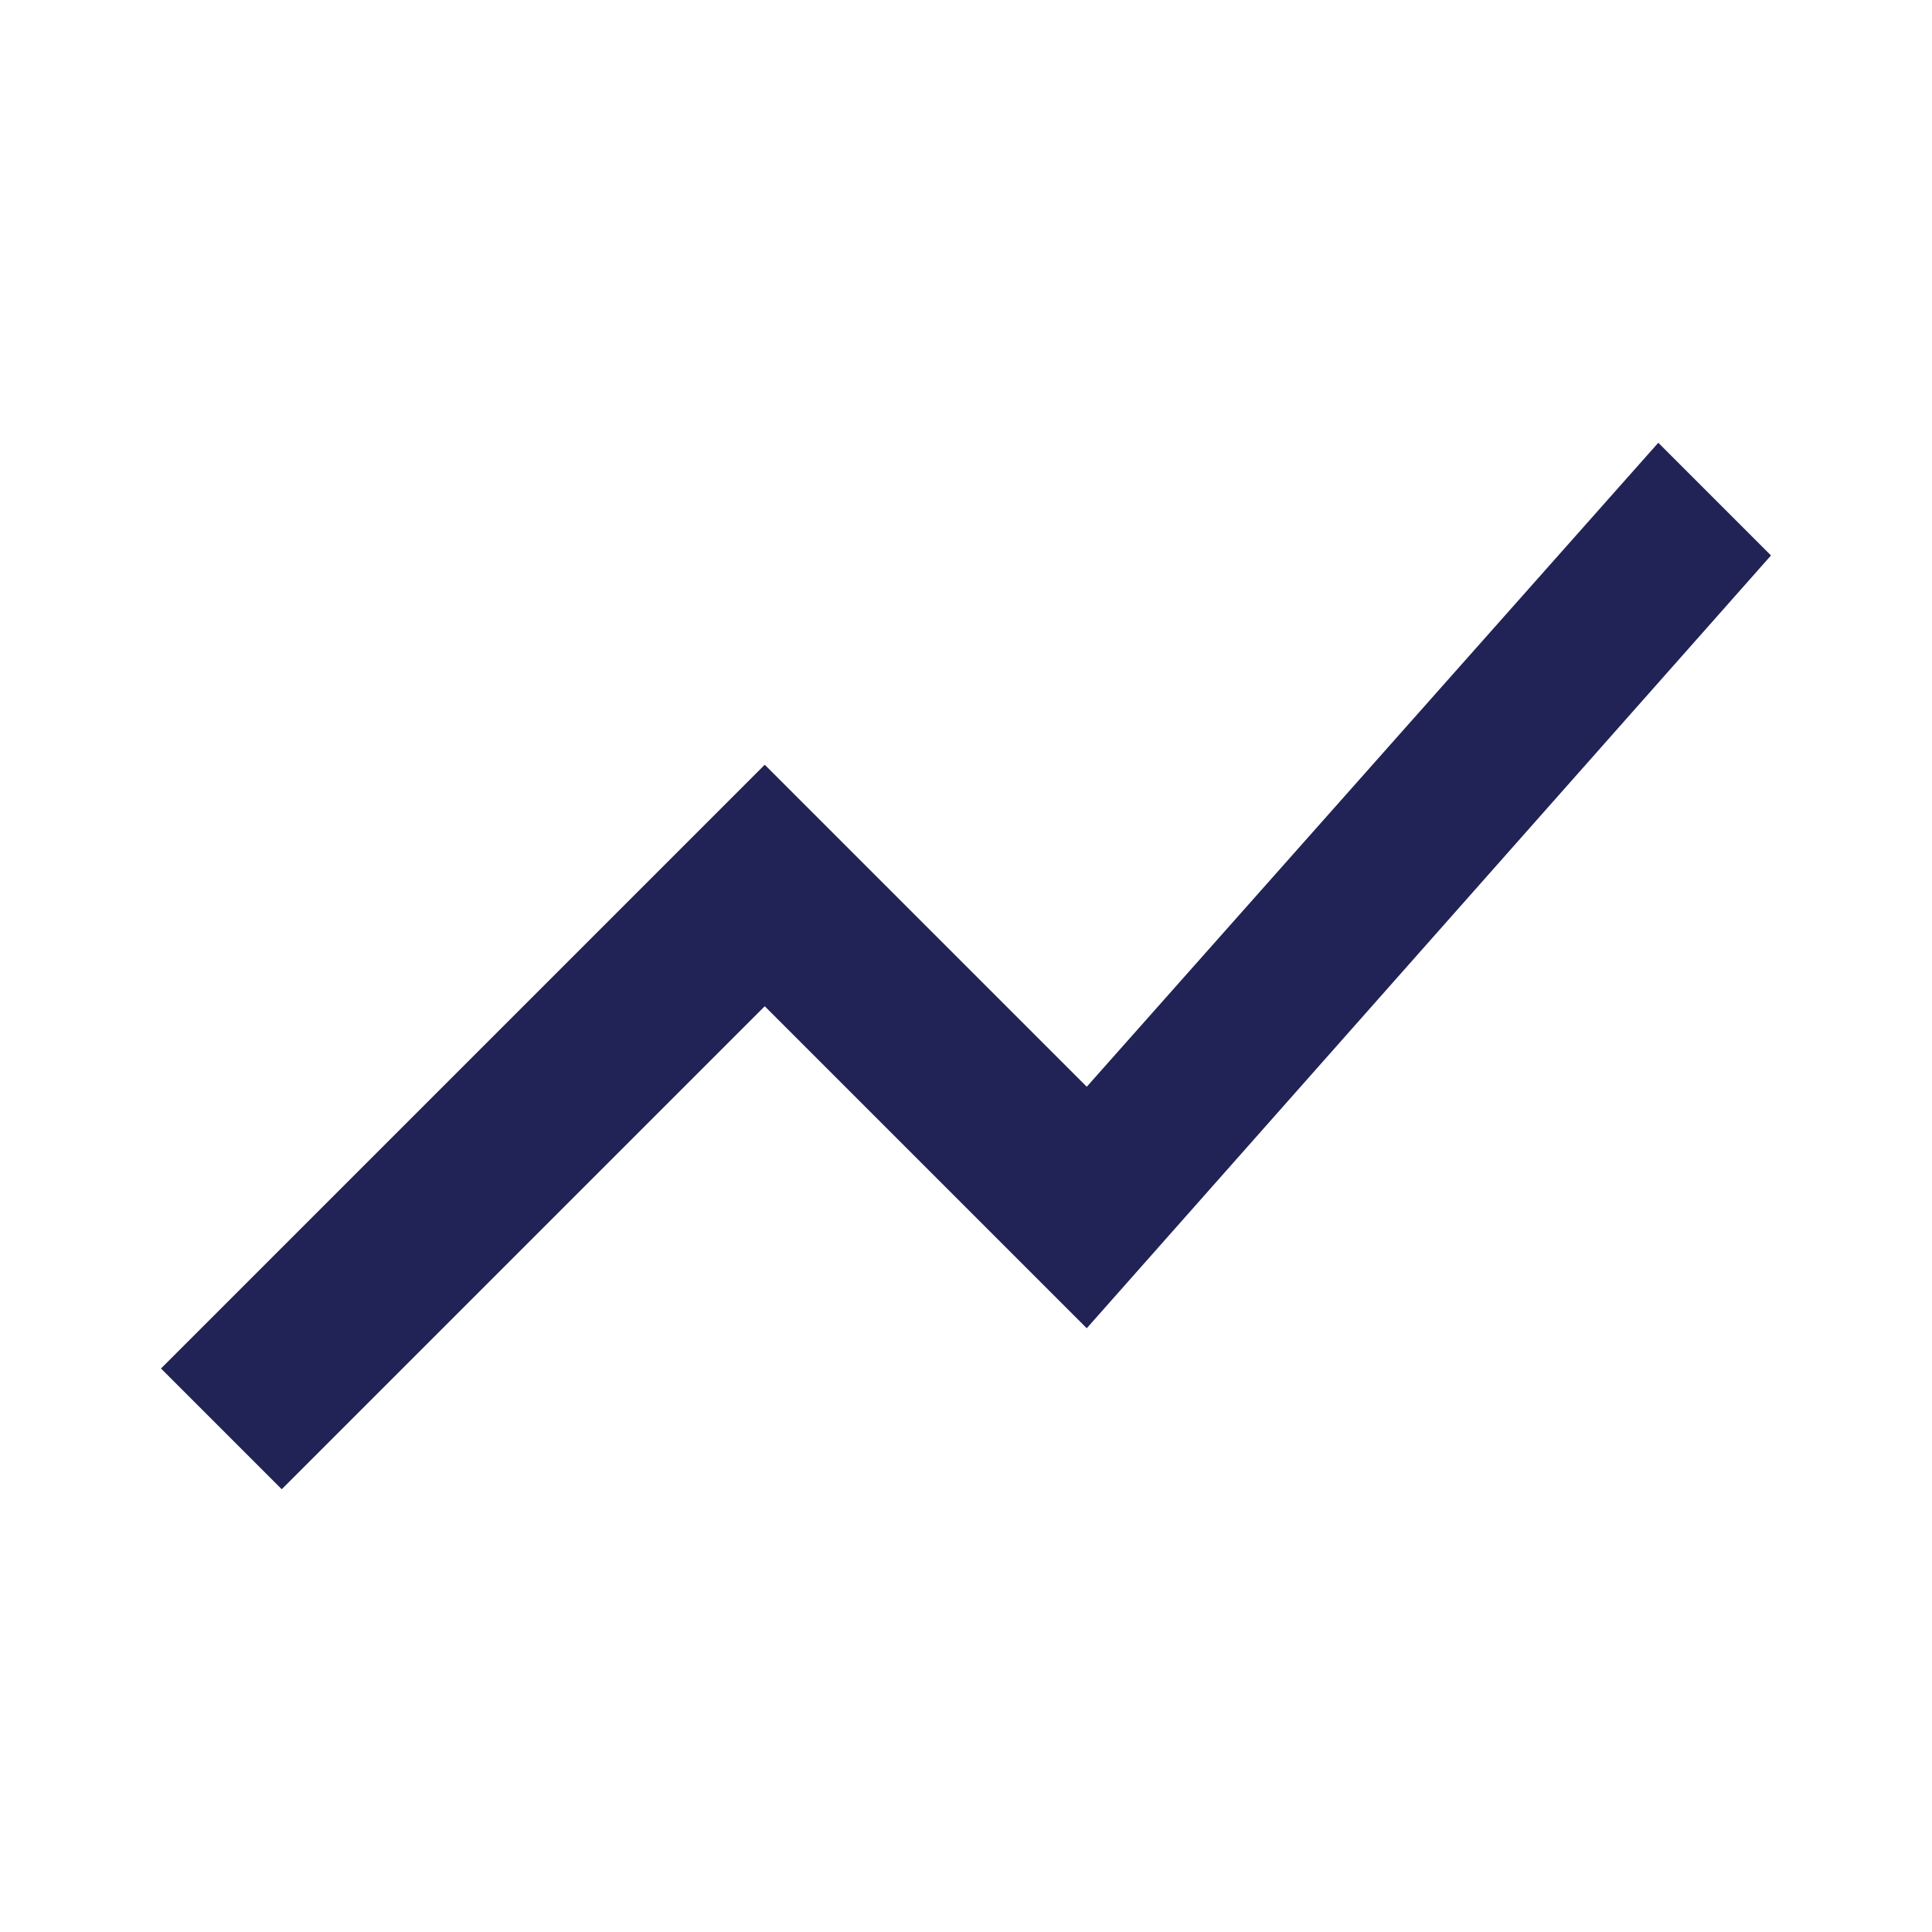
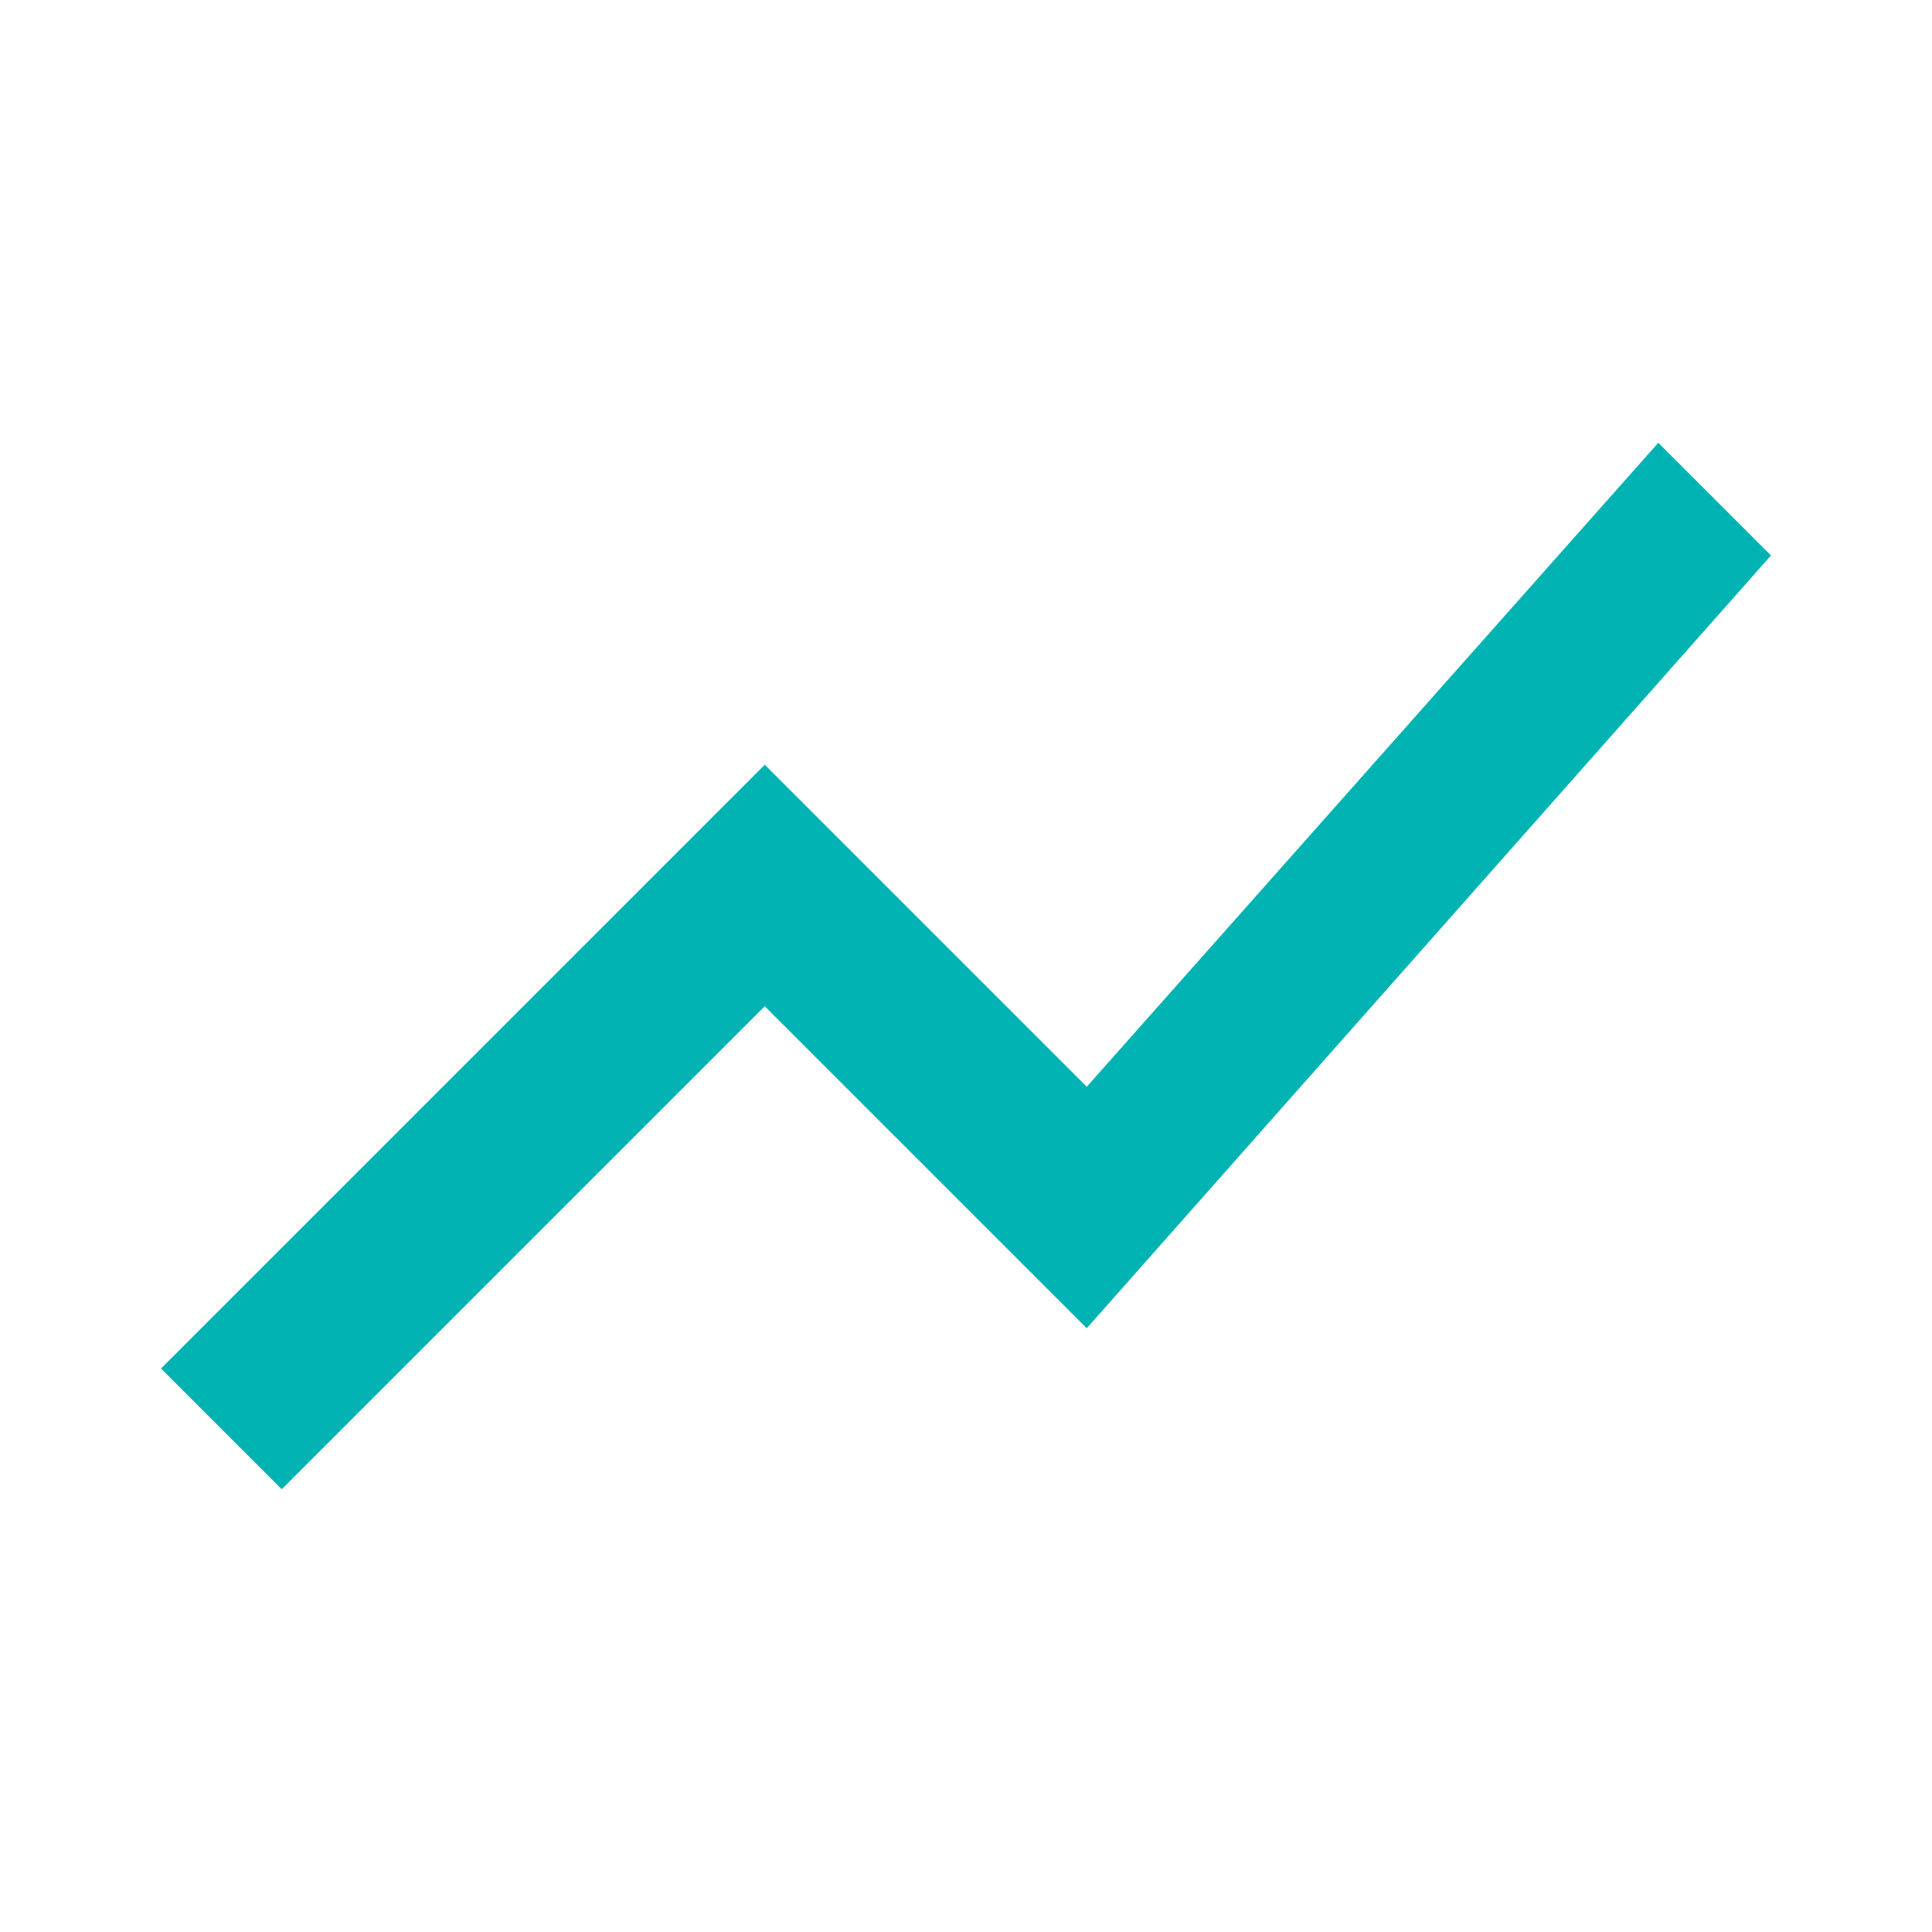
- <svg xmlns="http://www.w3.org/2000/svg" height="24px" viewBox="0 -960 960 960" width="24px" fill="#212356">
+ <svg xmlns="http://www.w3.org/2000/svg" height="24px" viewBox="0 -960 960 960" width="24px" fill="#00b3b3">
  <path d="m140-220-60-60 300-300 160 160 284-320 56 56-340 384-160-160-240 240Z" />
</svg>
